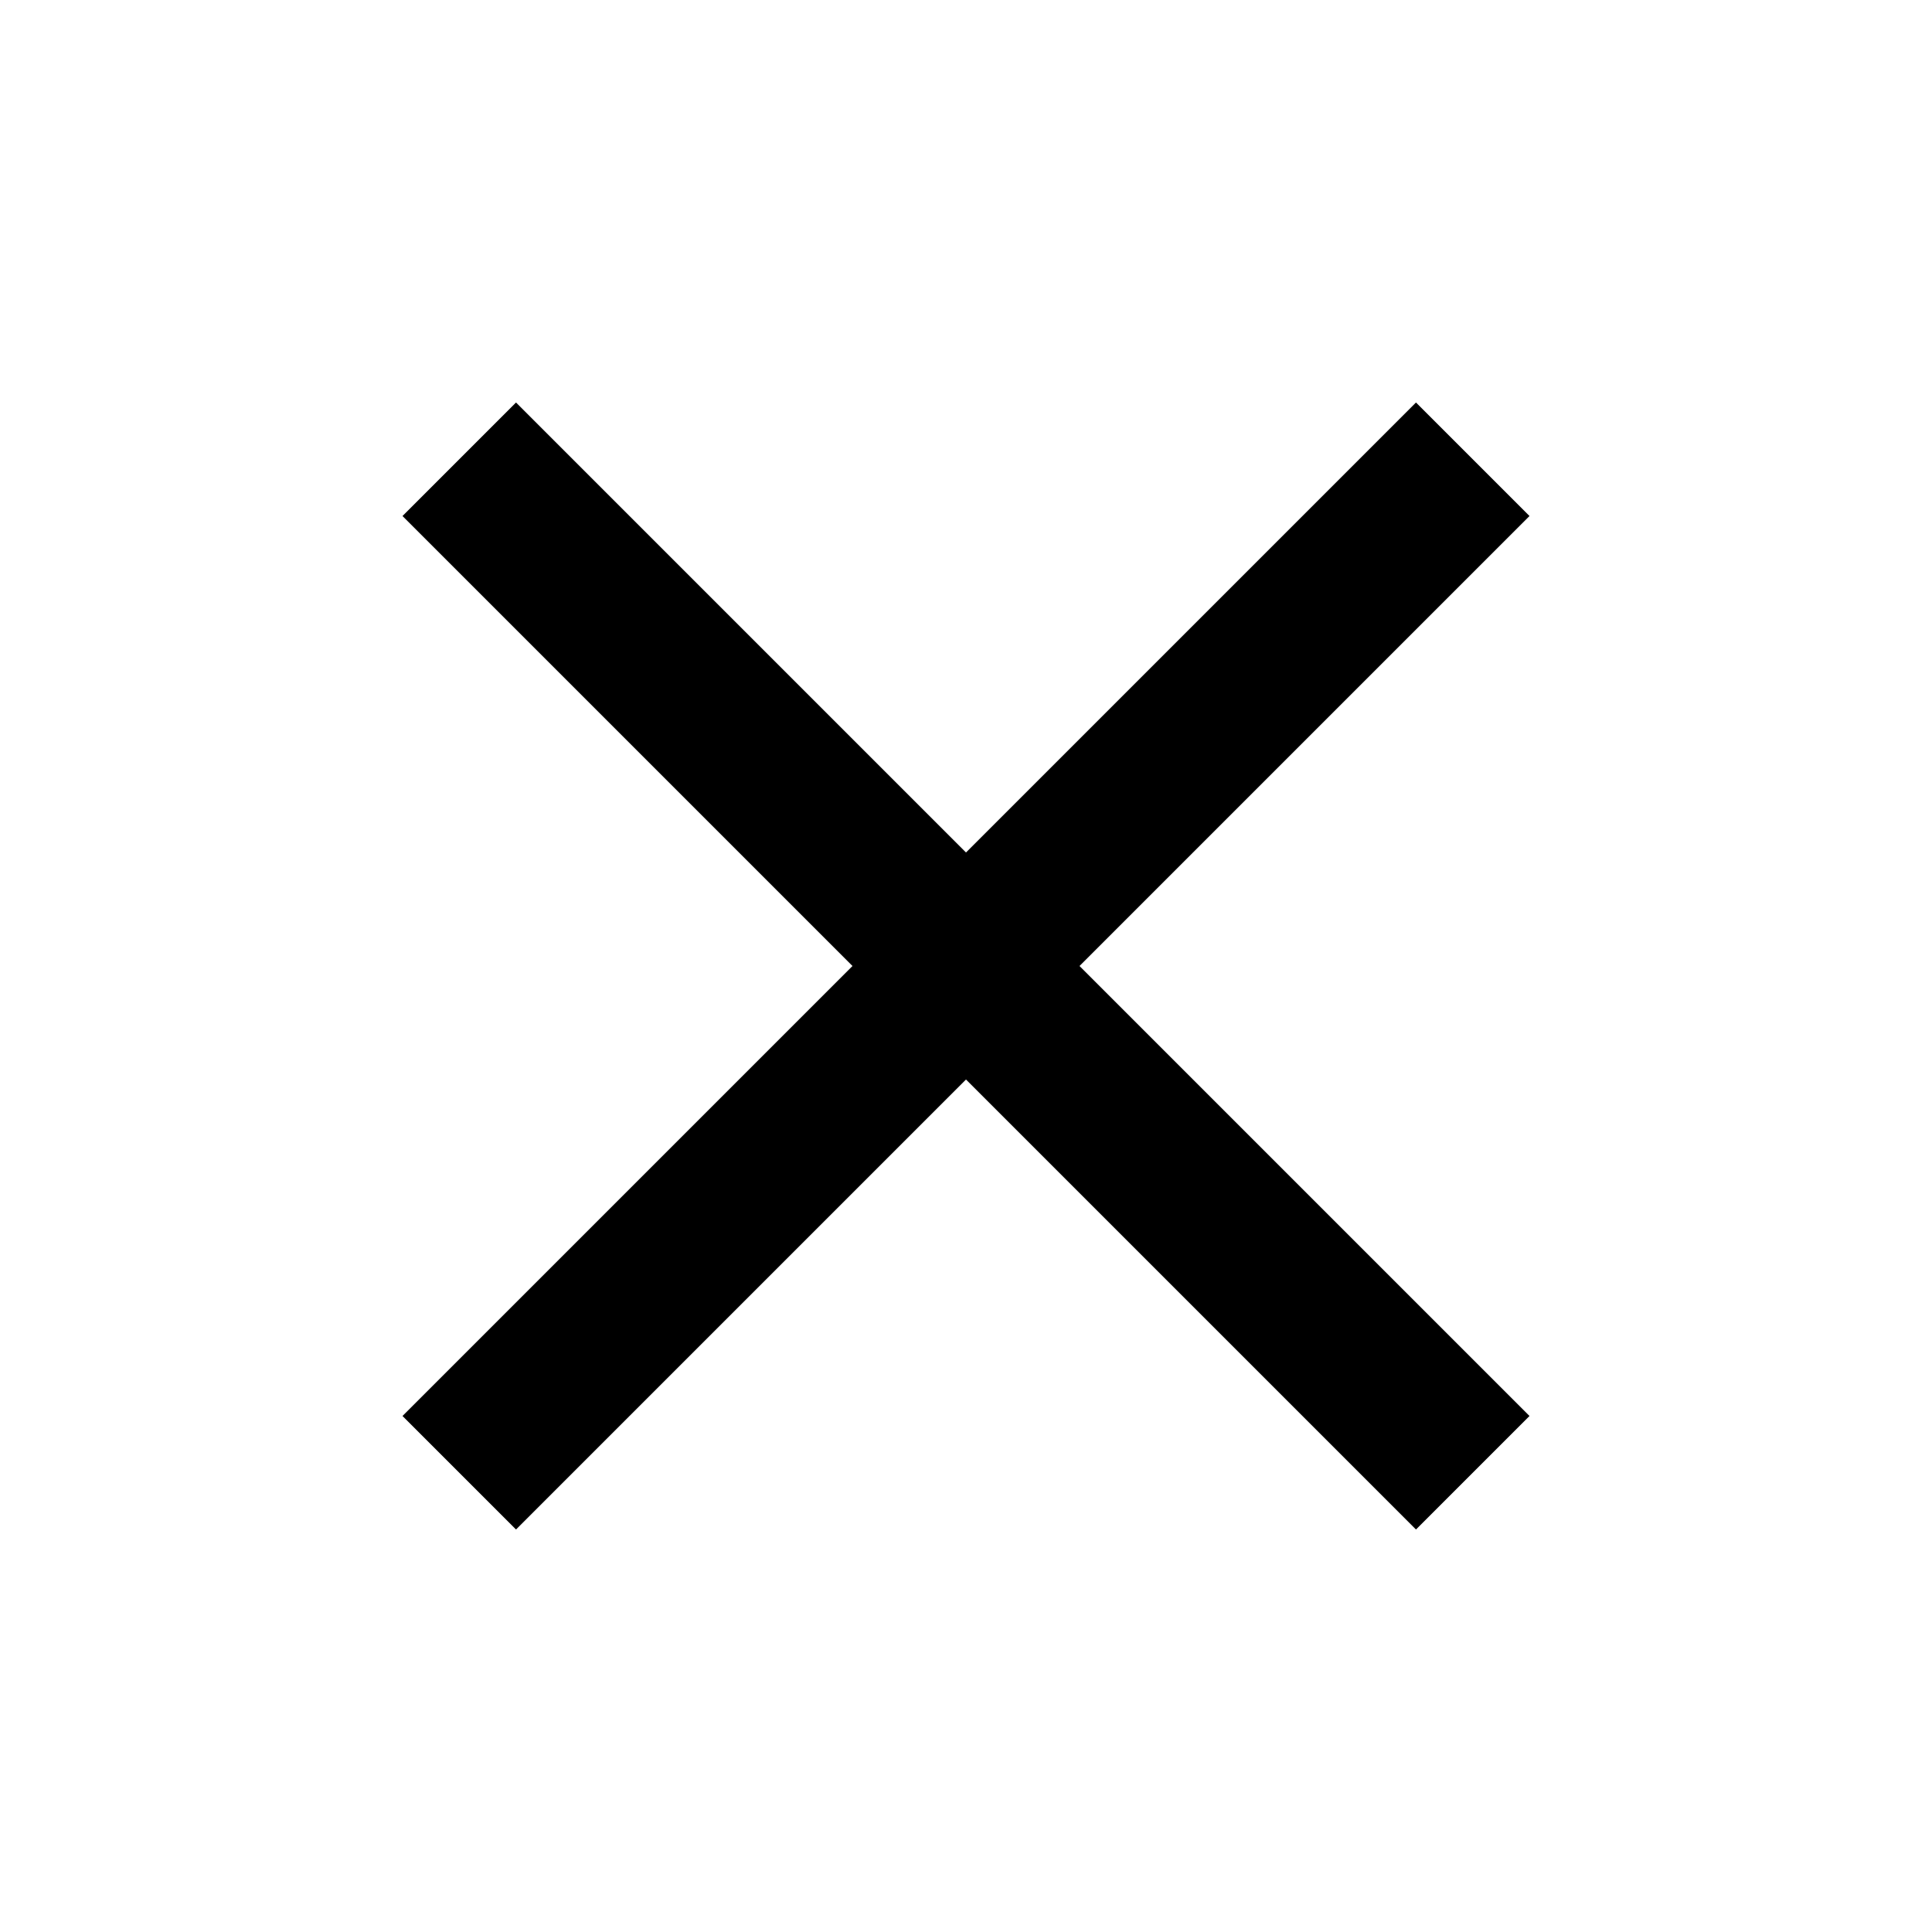
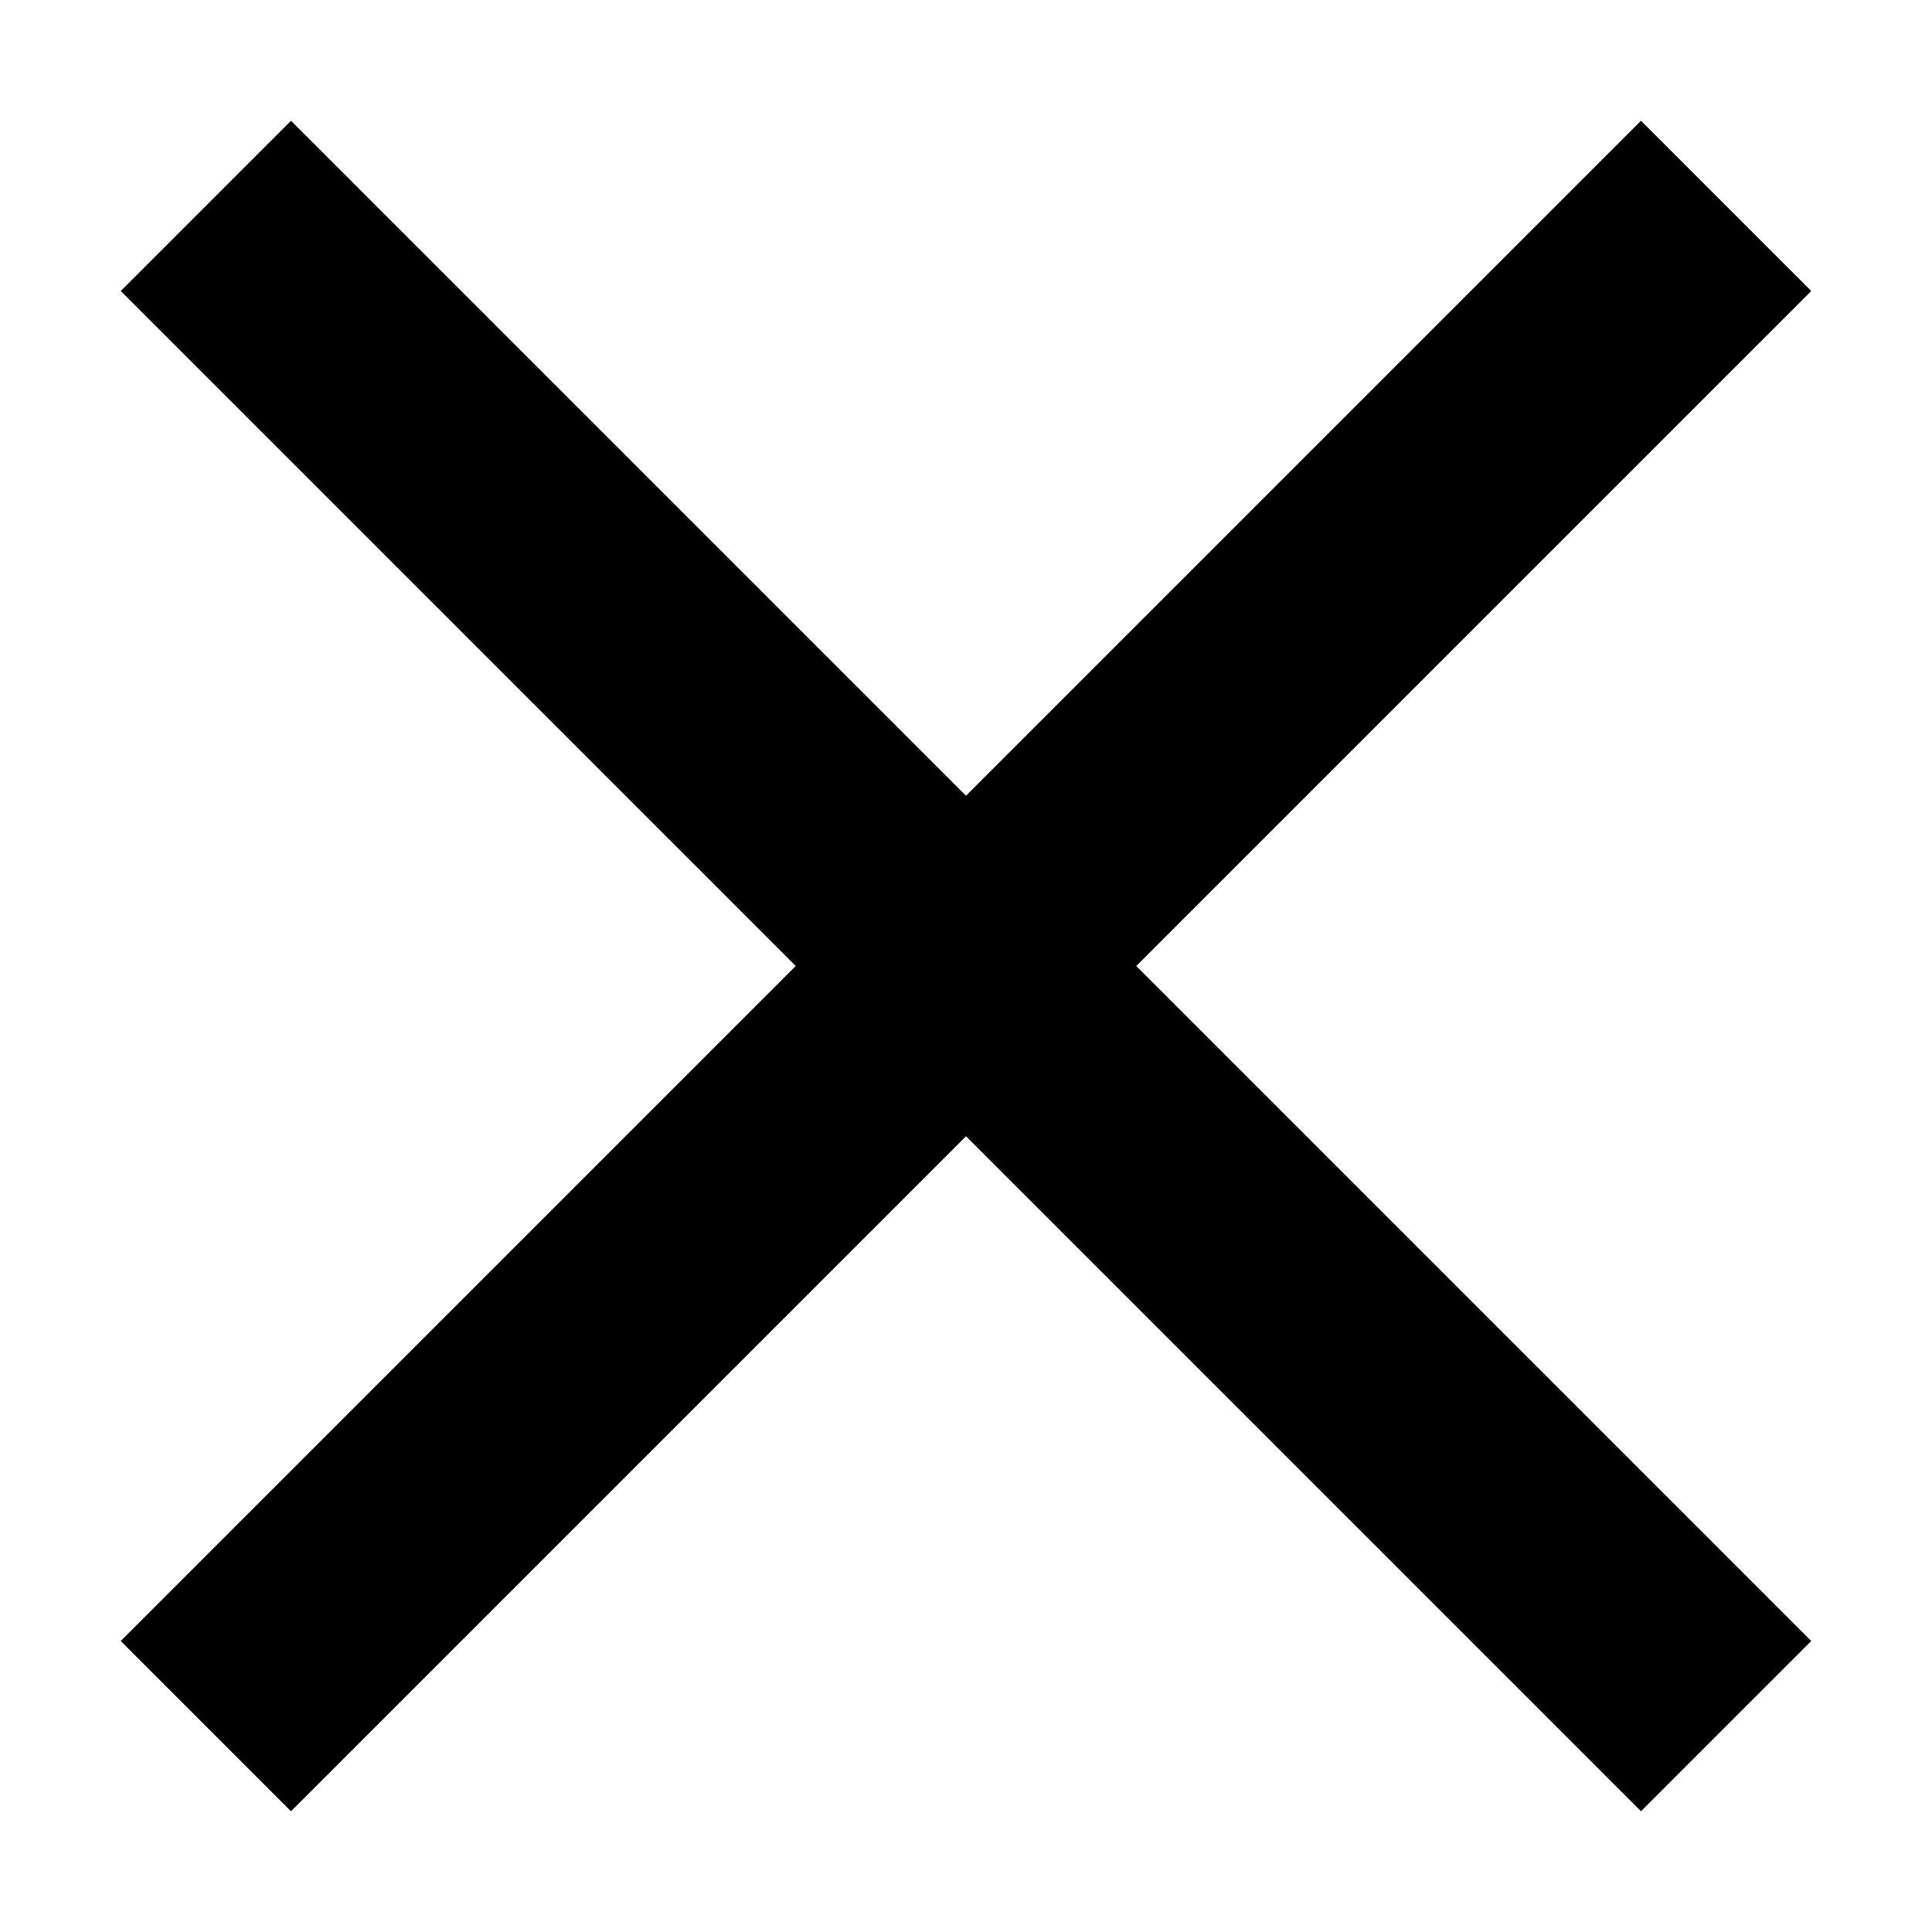
- <svg xmlns="http://www.w3.org/2000/svg" fill="#000000" height="24" viewBox="0 0 24 24" width="24">
-   <path d="M19 6.41L17.59 5 12 10.59 6.41 5 5 6.41 10.59 12 5 17.59 6.41 19 12 13.41 17.59 19 19 17.59 13.41 12z" />
+ <svg xmlns="http://www.w3.org/2000/svg" width="16" height="16" viewBox="0 0 16 16">
+   <polygon points="15 2.41 13.59 1 8 6.59 2.41 1 1 2.41 6.59 8 1 13.59 2.41 15 8 9.41 13.59 15 15 13.59 9.41 8" />
</svg>
